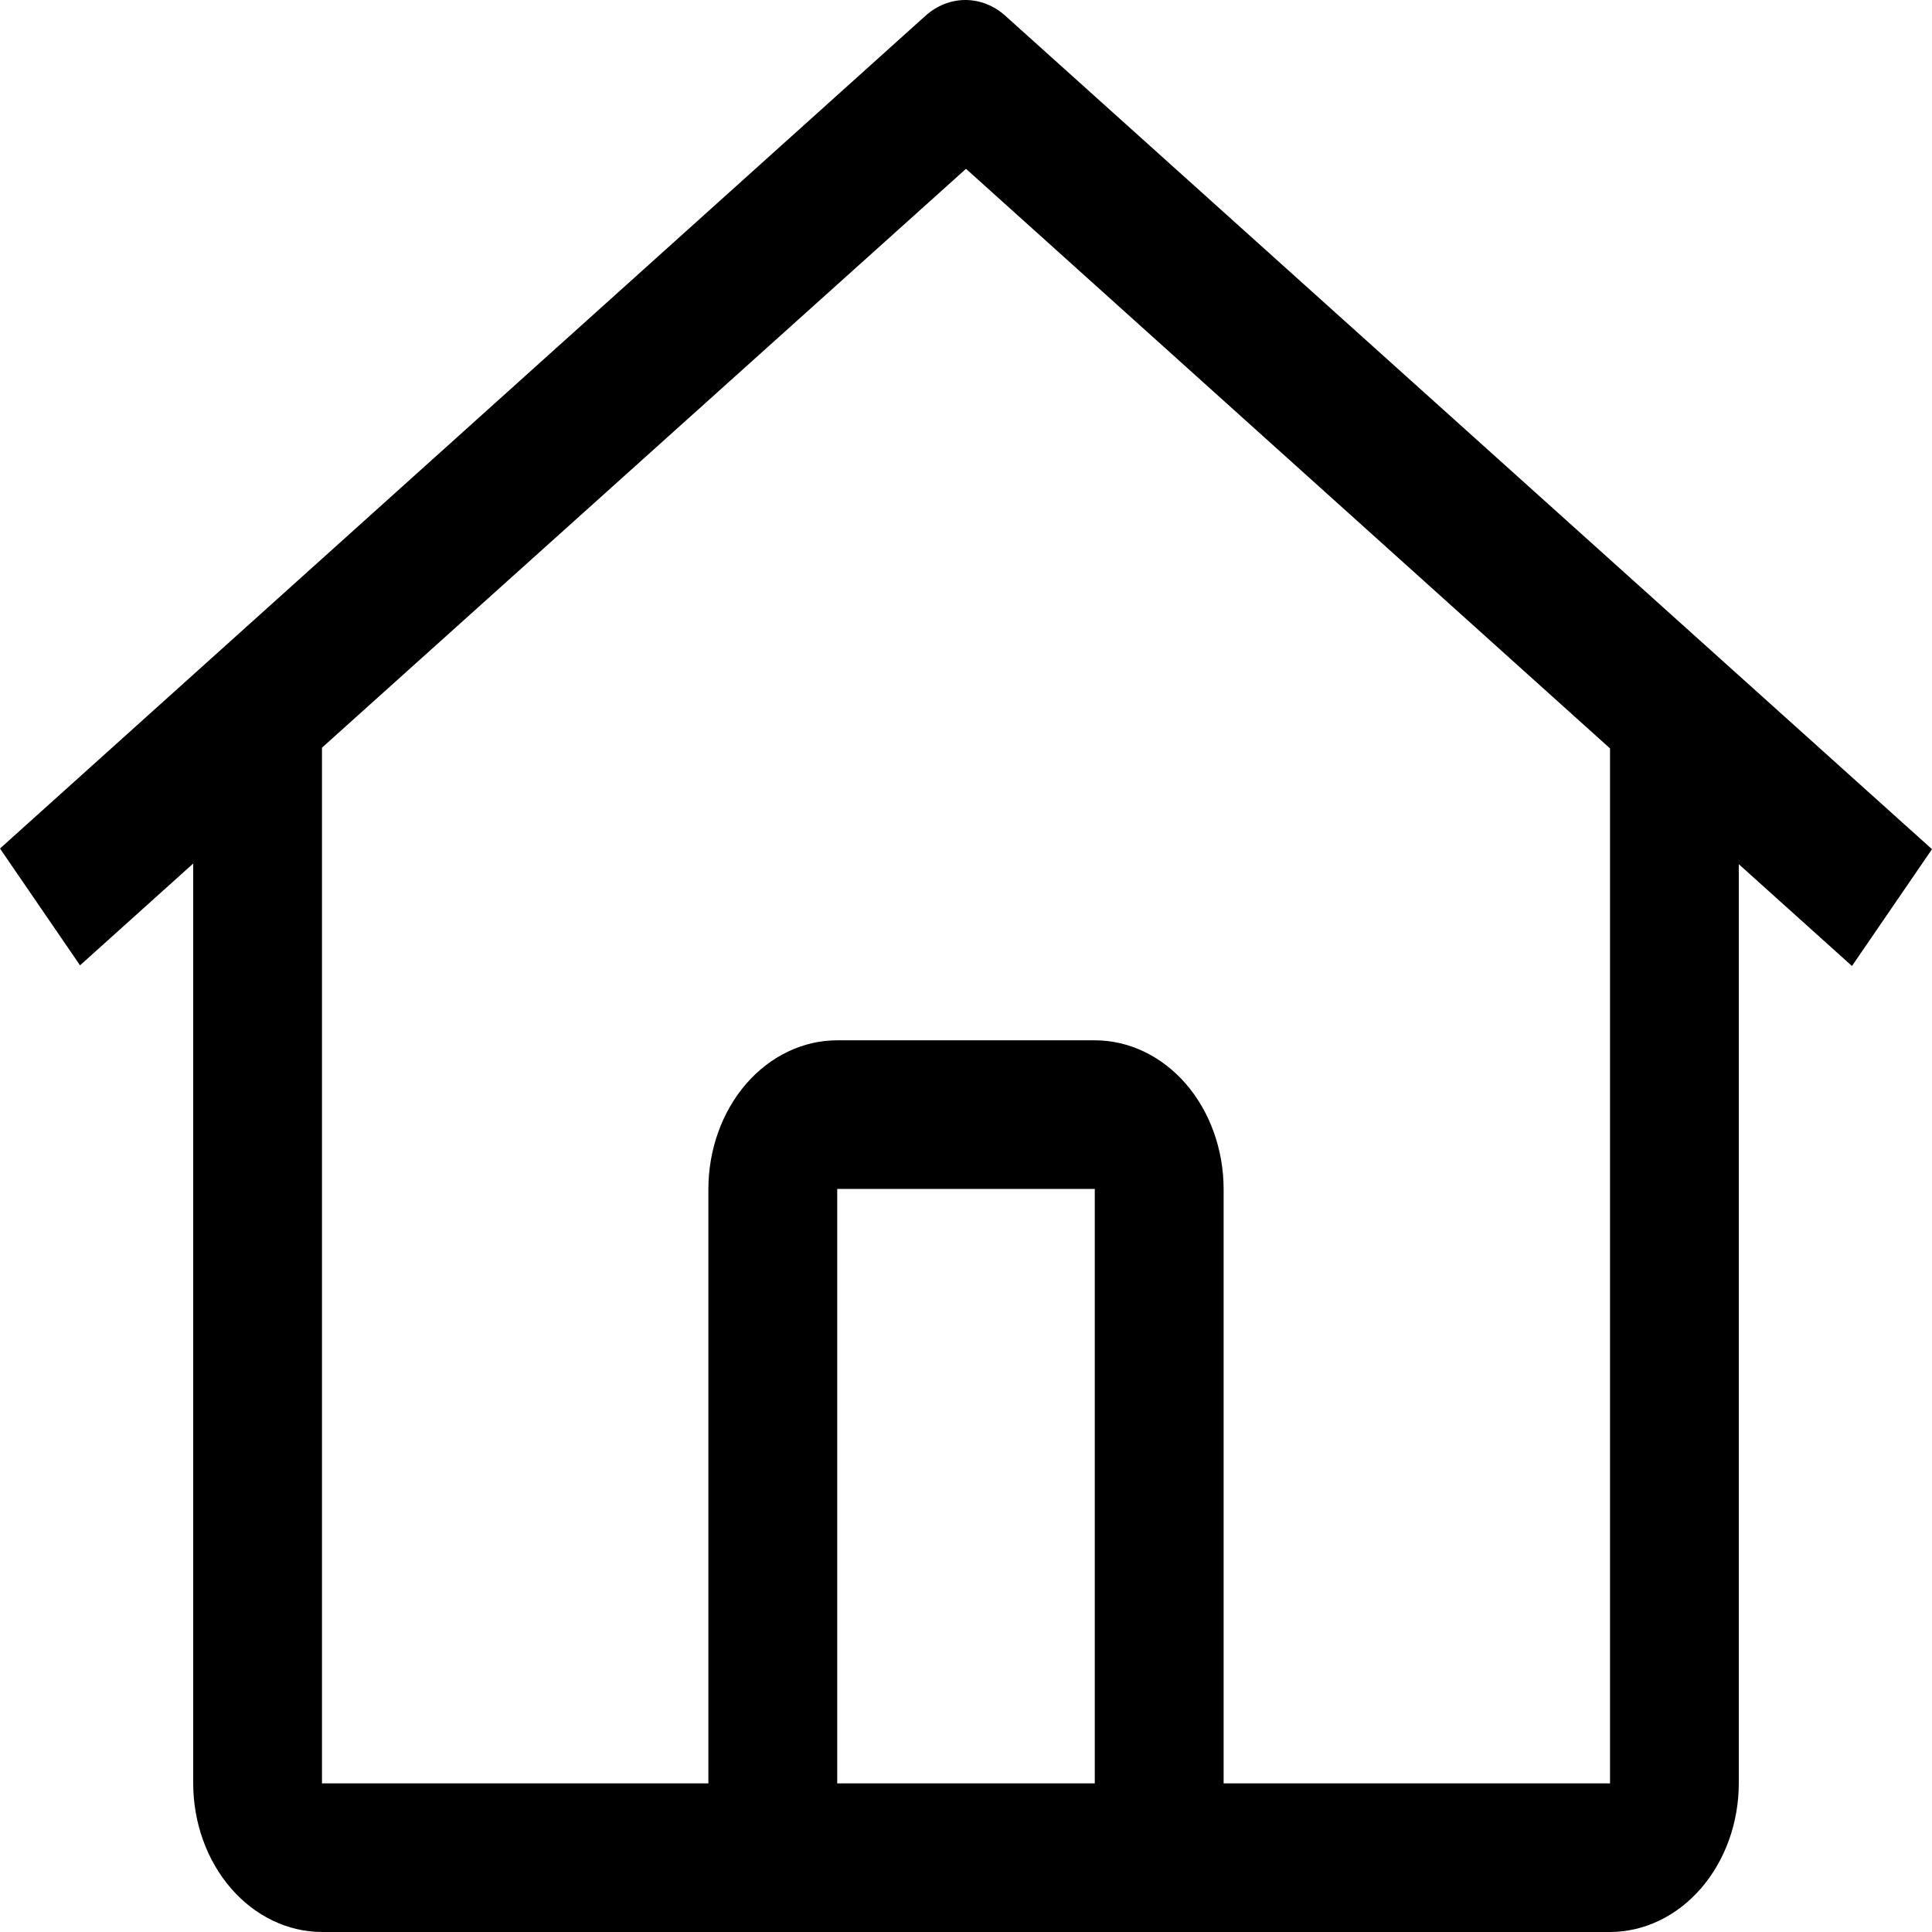
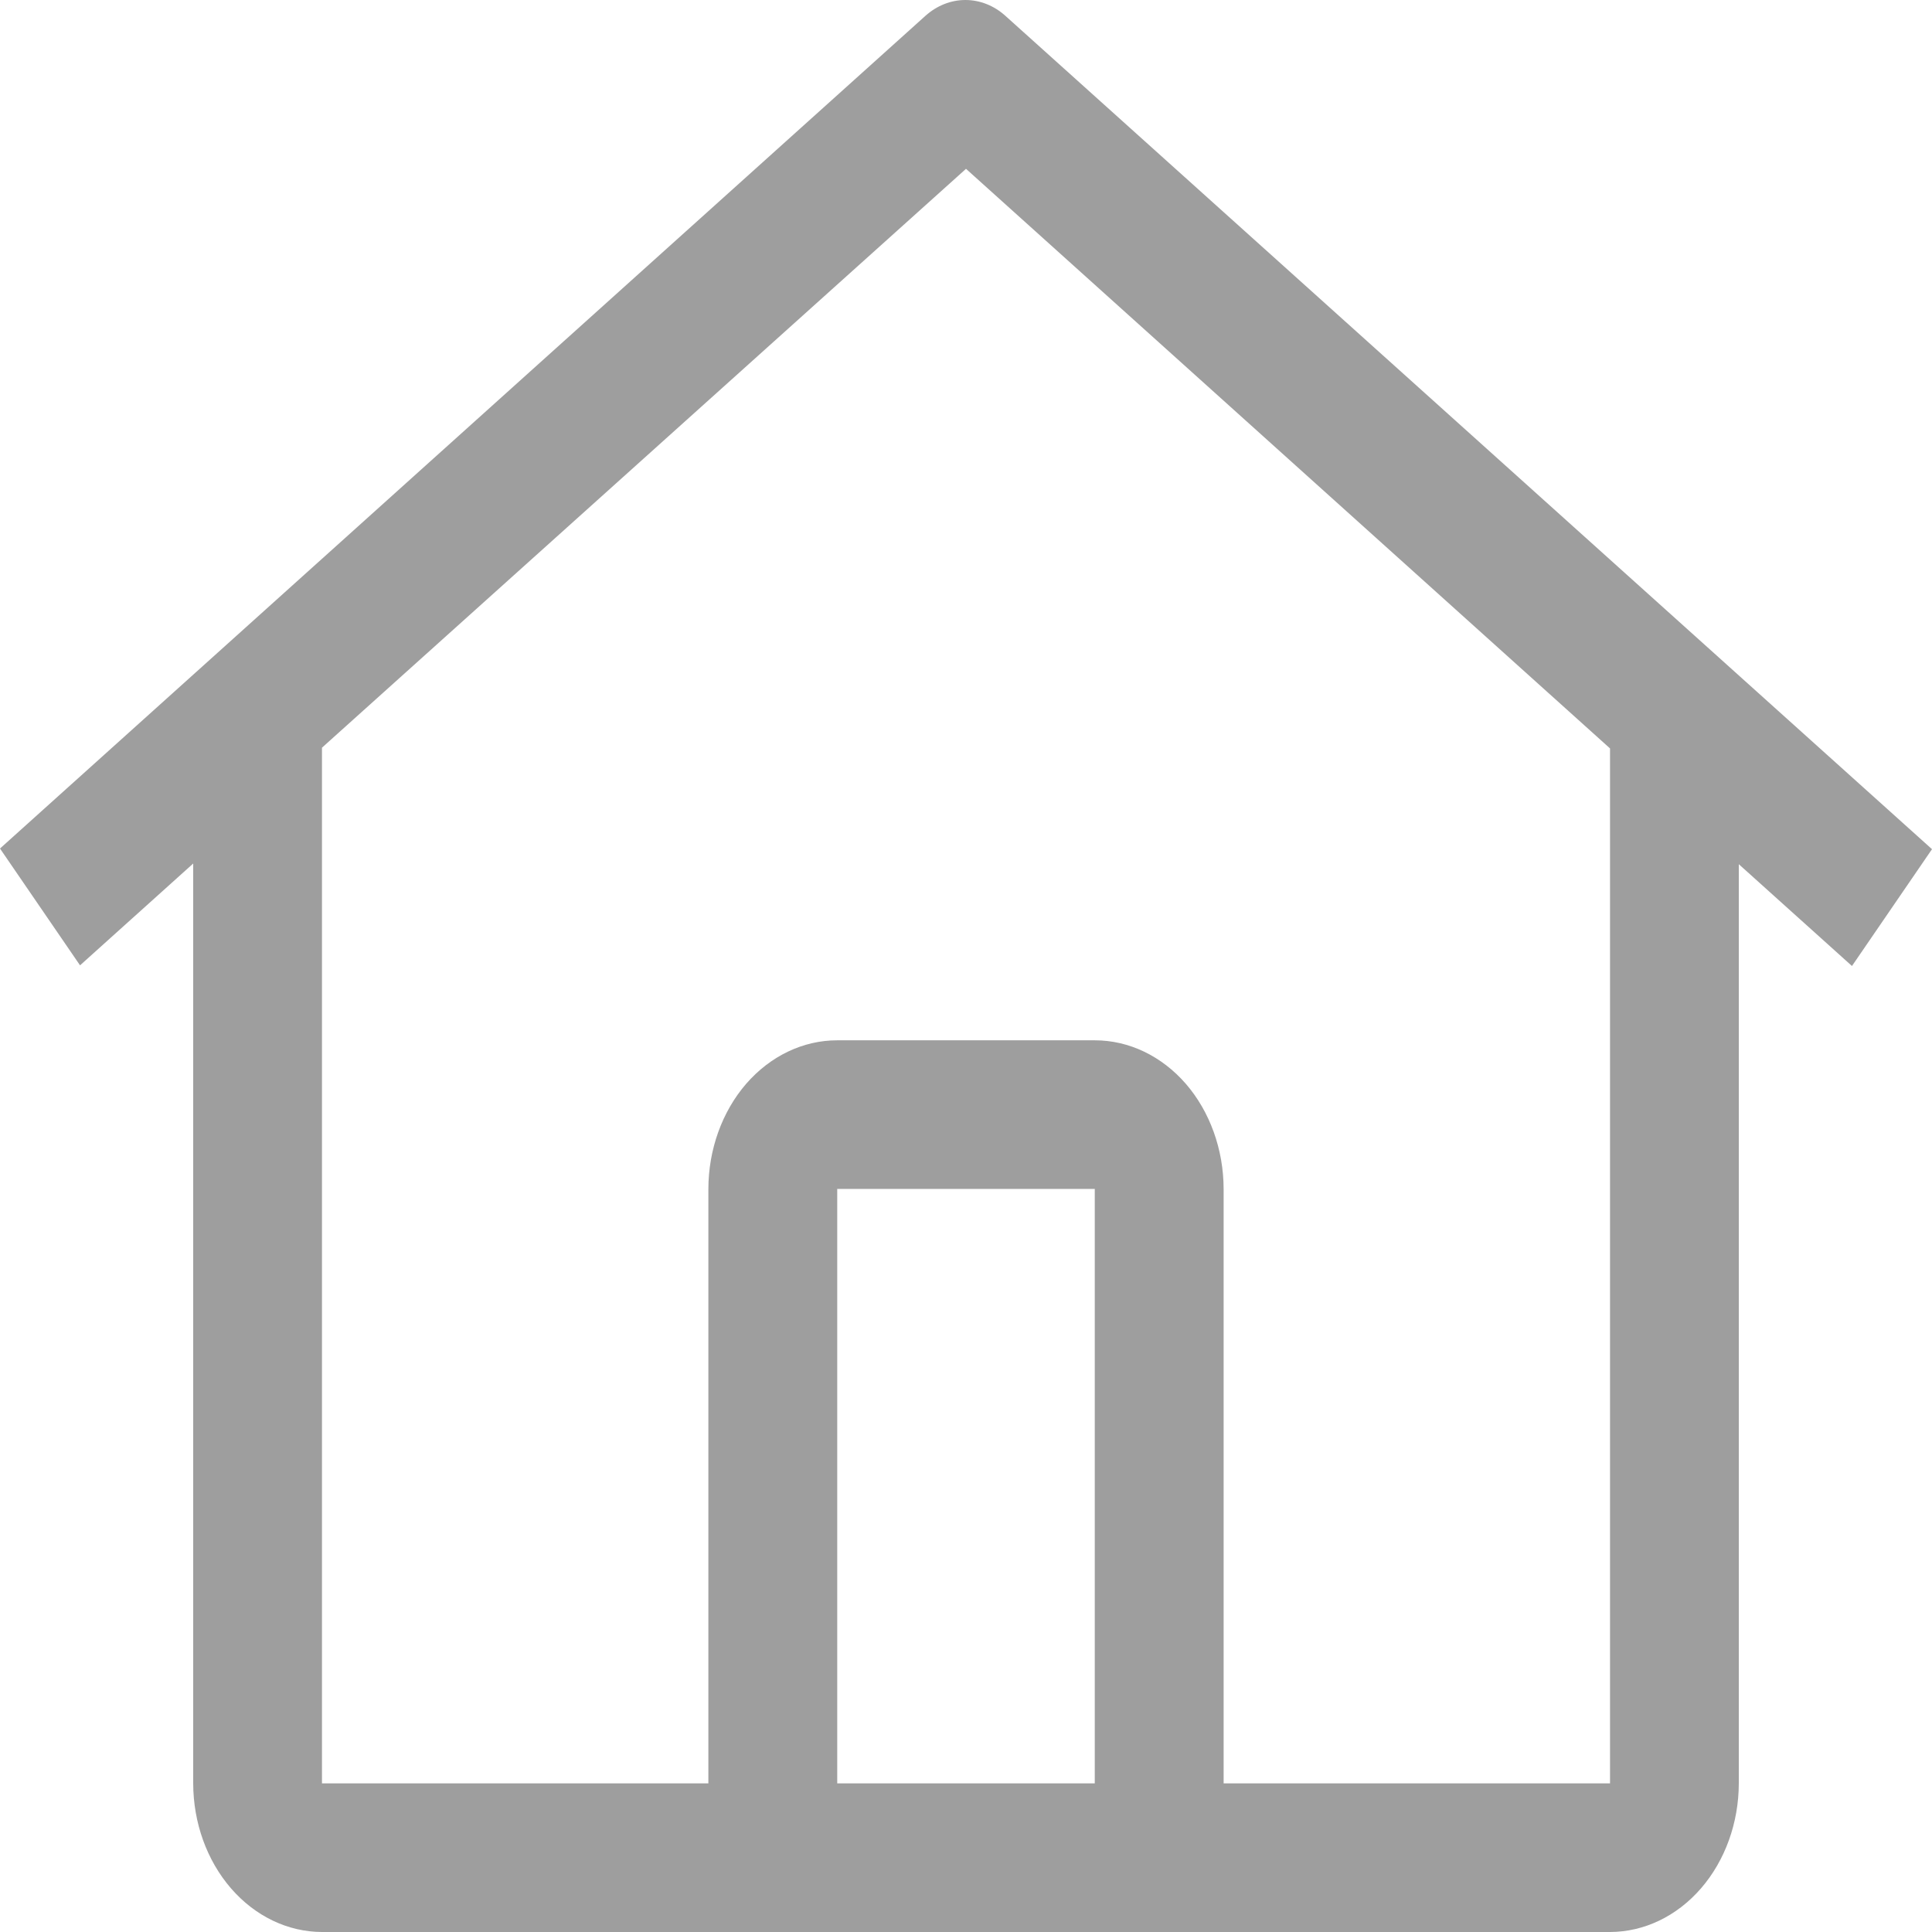
<svg xmlns="http://www.w3.org/2000/svg" width="26" height="26" viewBox="0 0 26 26" fill="none">
-   <path d="M13.53 0.213C13.377 0.075 13.187 0 12.992 0C12.797 0 12.608 0.075 12.454 0.213L0 11.419L1.077 12.991L2.6 11.621V24C2.601 24.53 2.784 25.038 3.109 25.413C3.434 25.788 3.874 25.999 4.333 26H21.667C22.126 25.999 22.566 25.788 22.891 25.413C23.216 25.038 23.399 24.53 23.4 24V11.63L24.923 13L26 11.428L13.53 0.213ZM14.733 24H11.267V16H14.733V24ZM16.467 24V16C16.466 15.47 16.283 14.961 15.959 14.586C15.633 14.211 15.193 14 14.733 14H11.267C10.807 14 10.367 14.211 10.041 14.586C9.717 14.961 9.534 15.47 9.533 16V24H4.333V10.062L13 2.272L21.667 10.072V24H16.467Z" fill="black" />
+   <path d="M13.53 0.213C13.377 0.075 13.187 0 12.992 0C12.797 0 12.608 0.075 12.454 0.213L0 11.419L1.077 12.991L2.6 11.621V24C2.601 24.53 2.784 25.038 3.109 25.413C3.434 25.788 3.874 25.999 4.333 26H21.667C22.126 25.999 22.566 25.788 22.891 25.413C23.216 25.038 23.399 24.53 23.4 24V11.63L24.923 13L26 11.428L13.53 0.213ZM14.733 24H11.267V16H14.733V24ZM16.467 24V16C16.466 15.47 16.283 14.961 15.959 14.586C15.633 14.211 15.193 14 14.733 14H11.267C10.807 14 10.367 14.211 10.041 14.586C9.717 14.961 9.534 15.47 9.533 16V24H4.333V10.062L13 2.272L21.667 10.072V24H16.467Z" fill="#9e9e9e" />
</svg>
